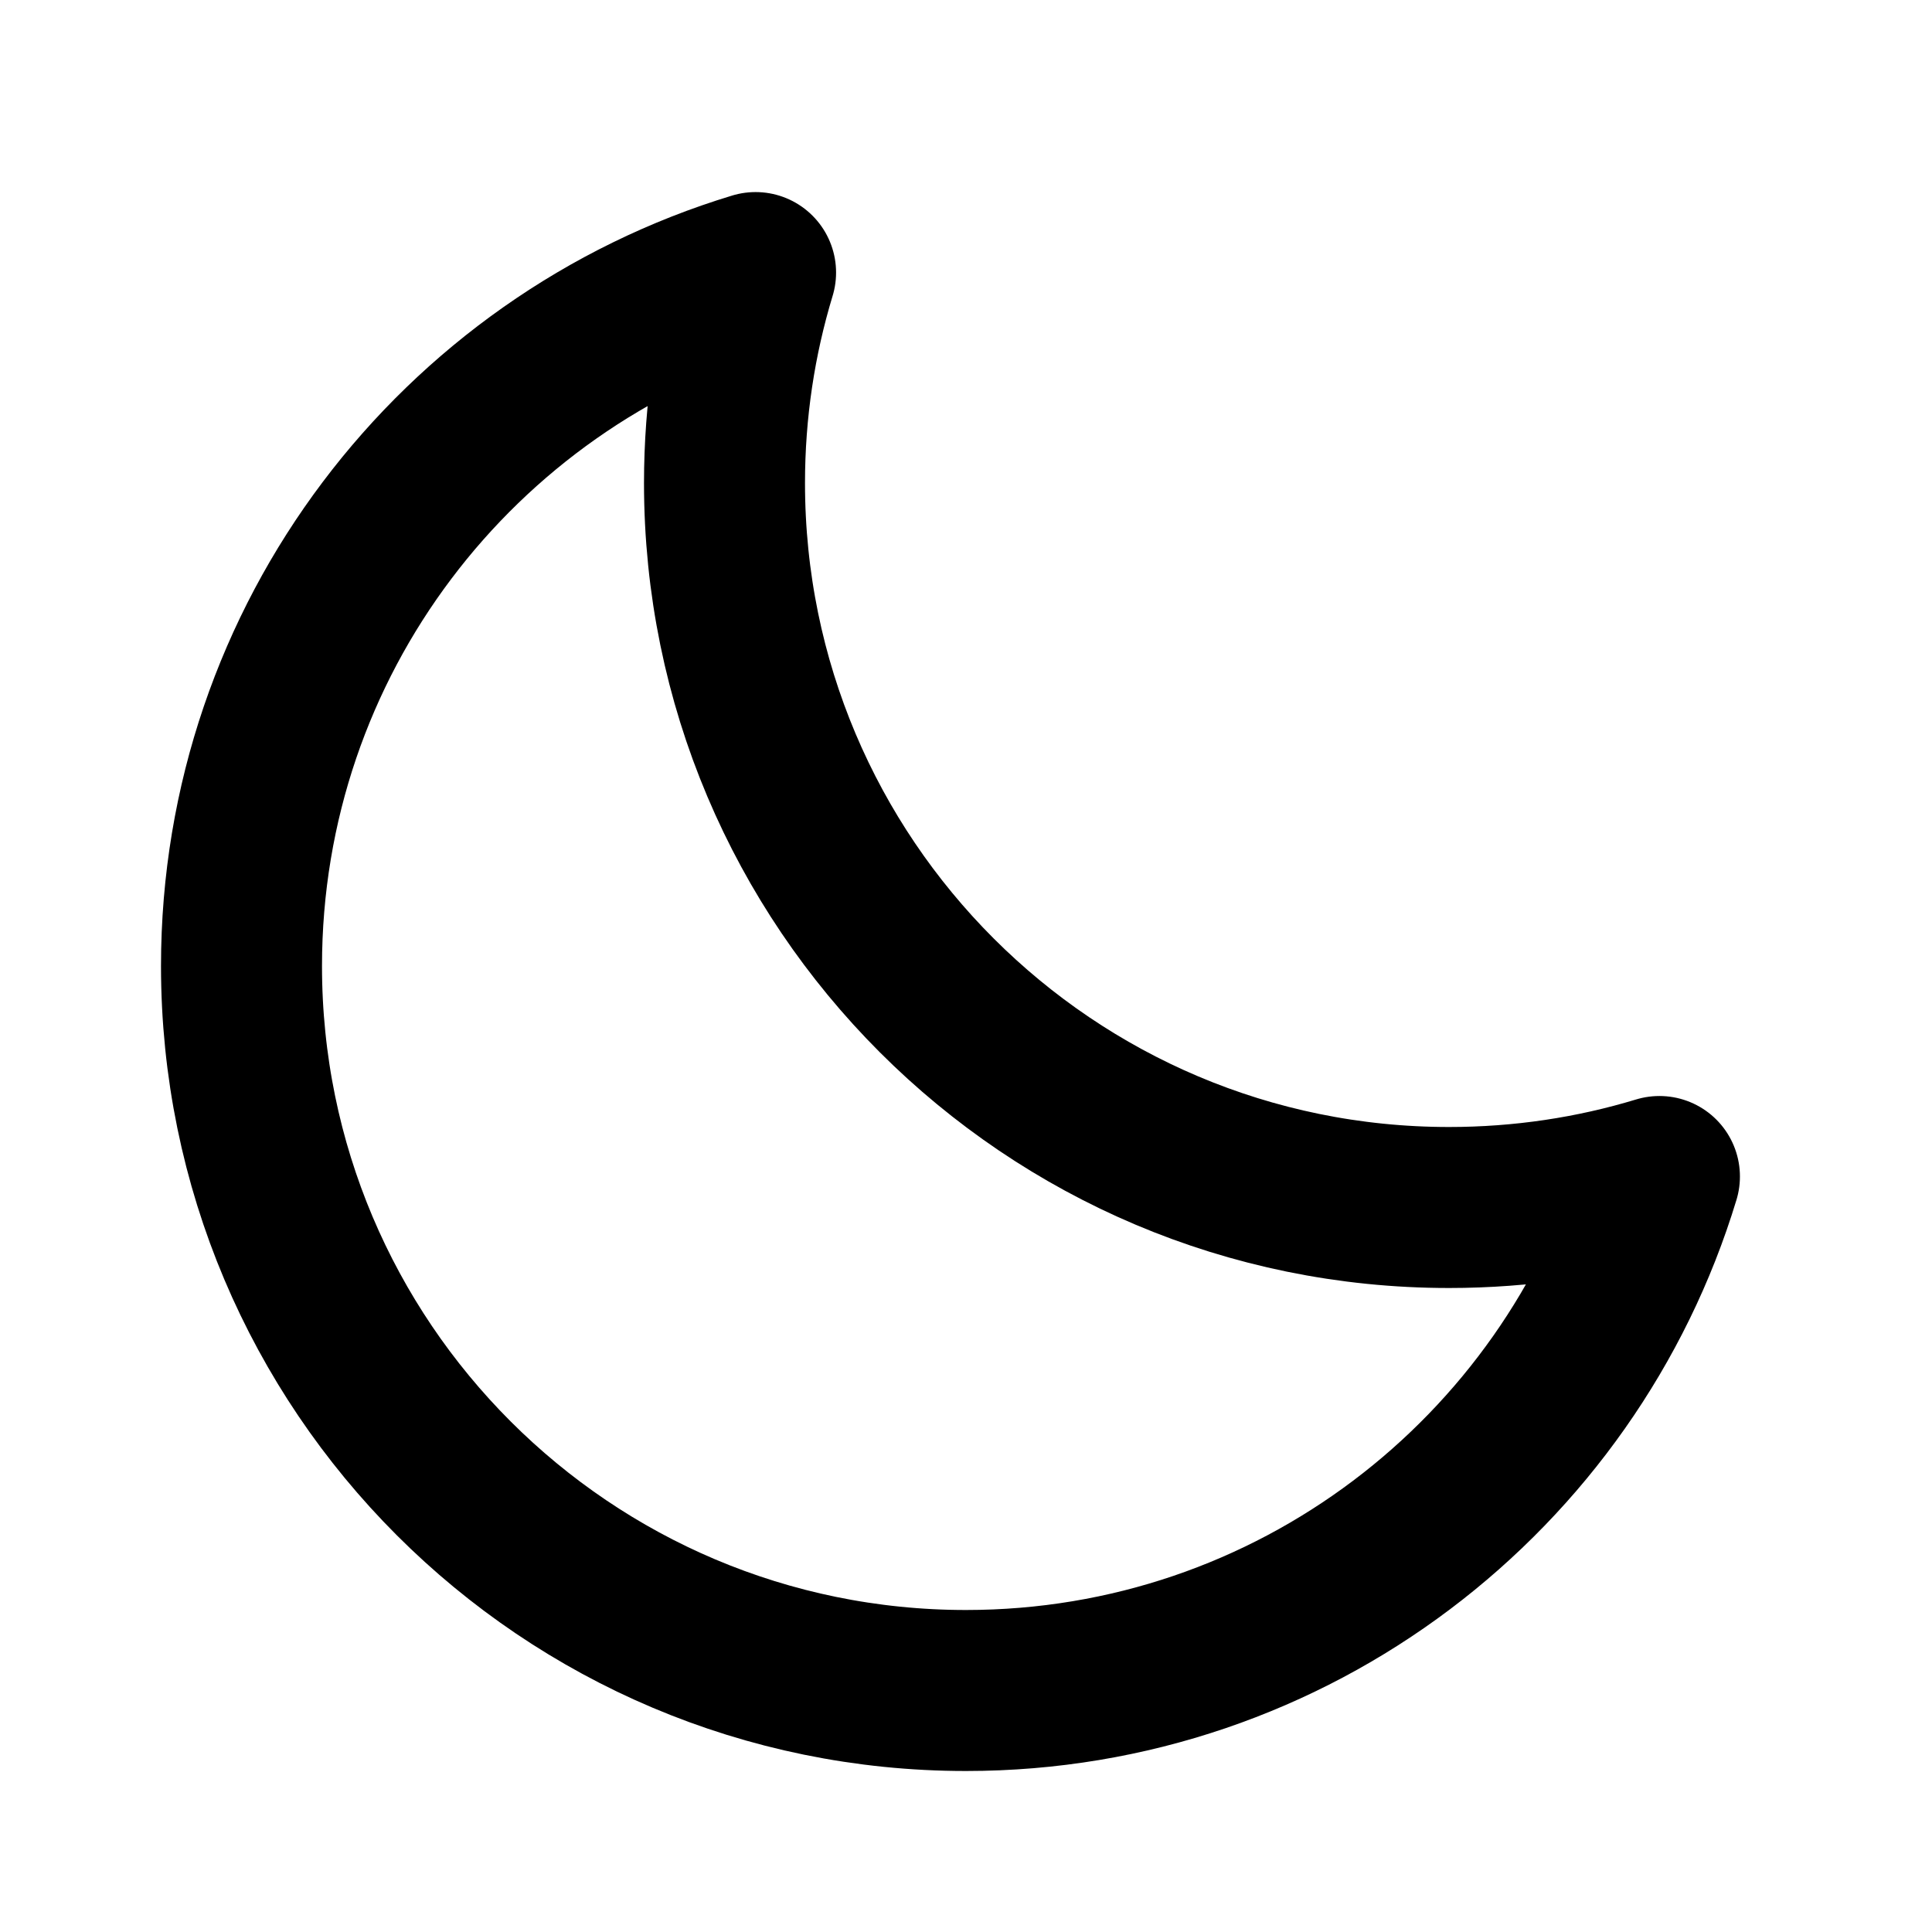
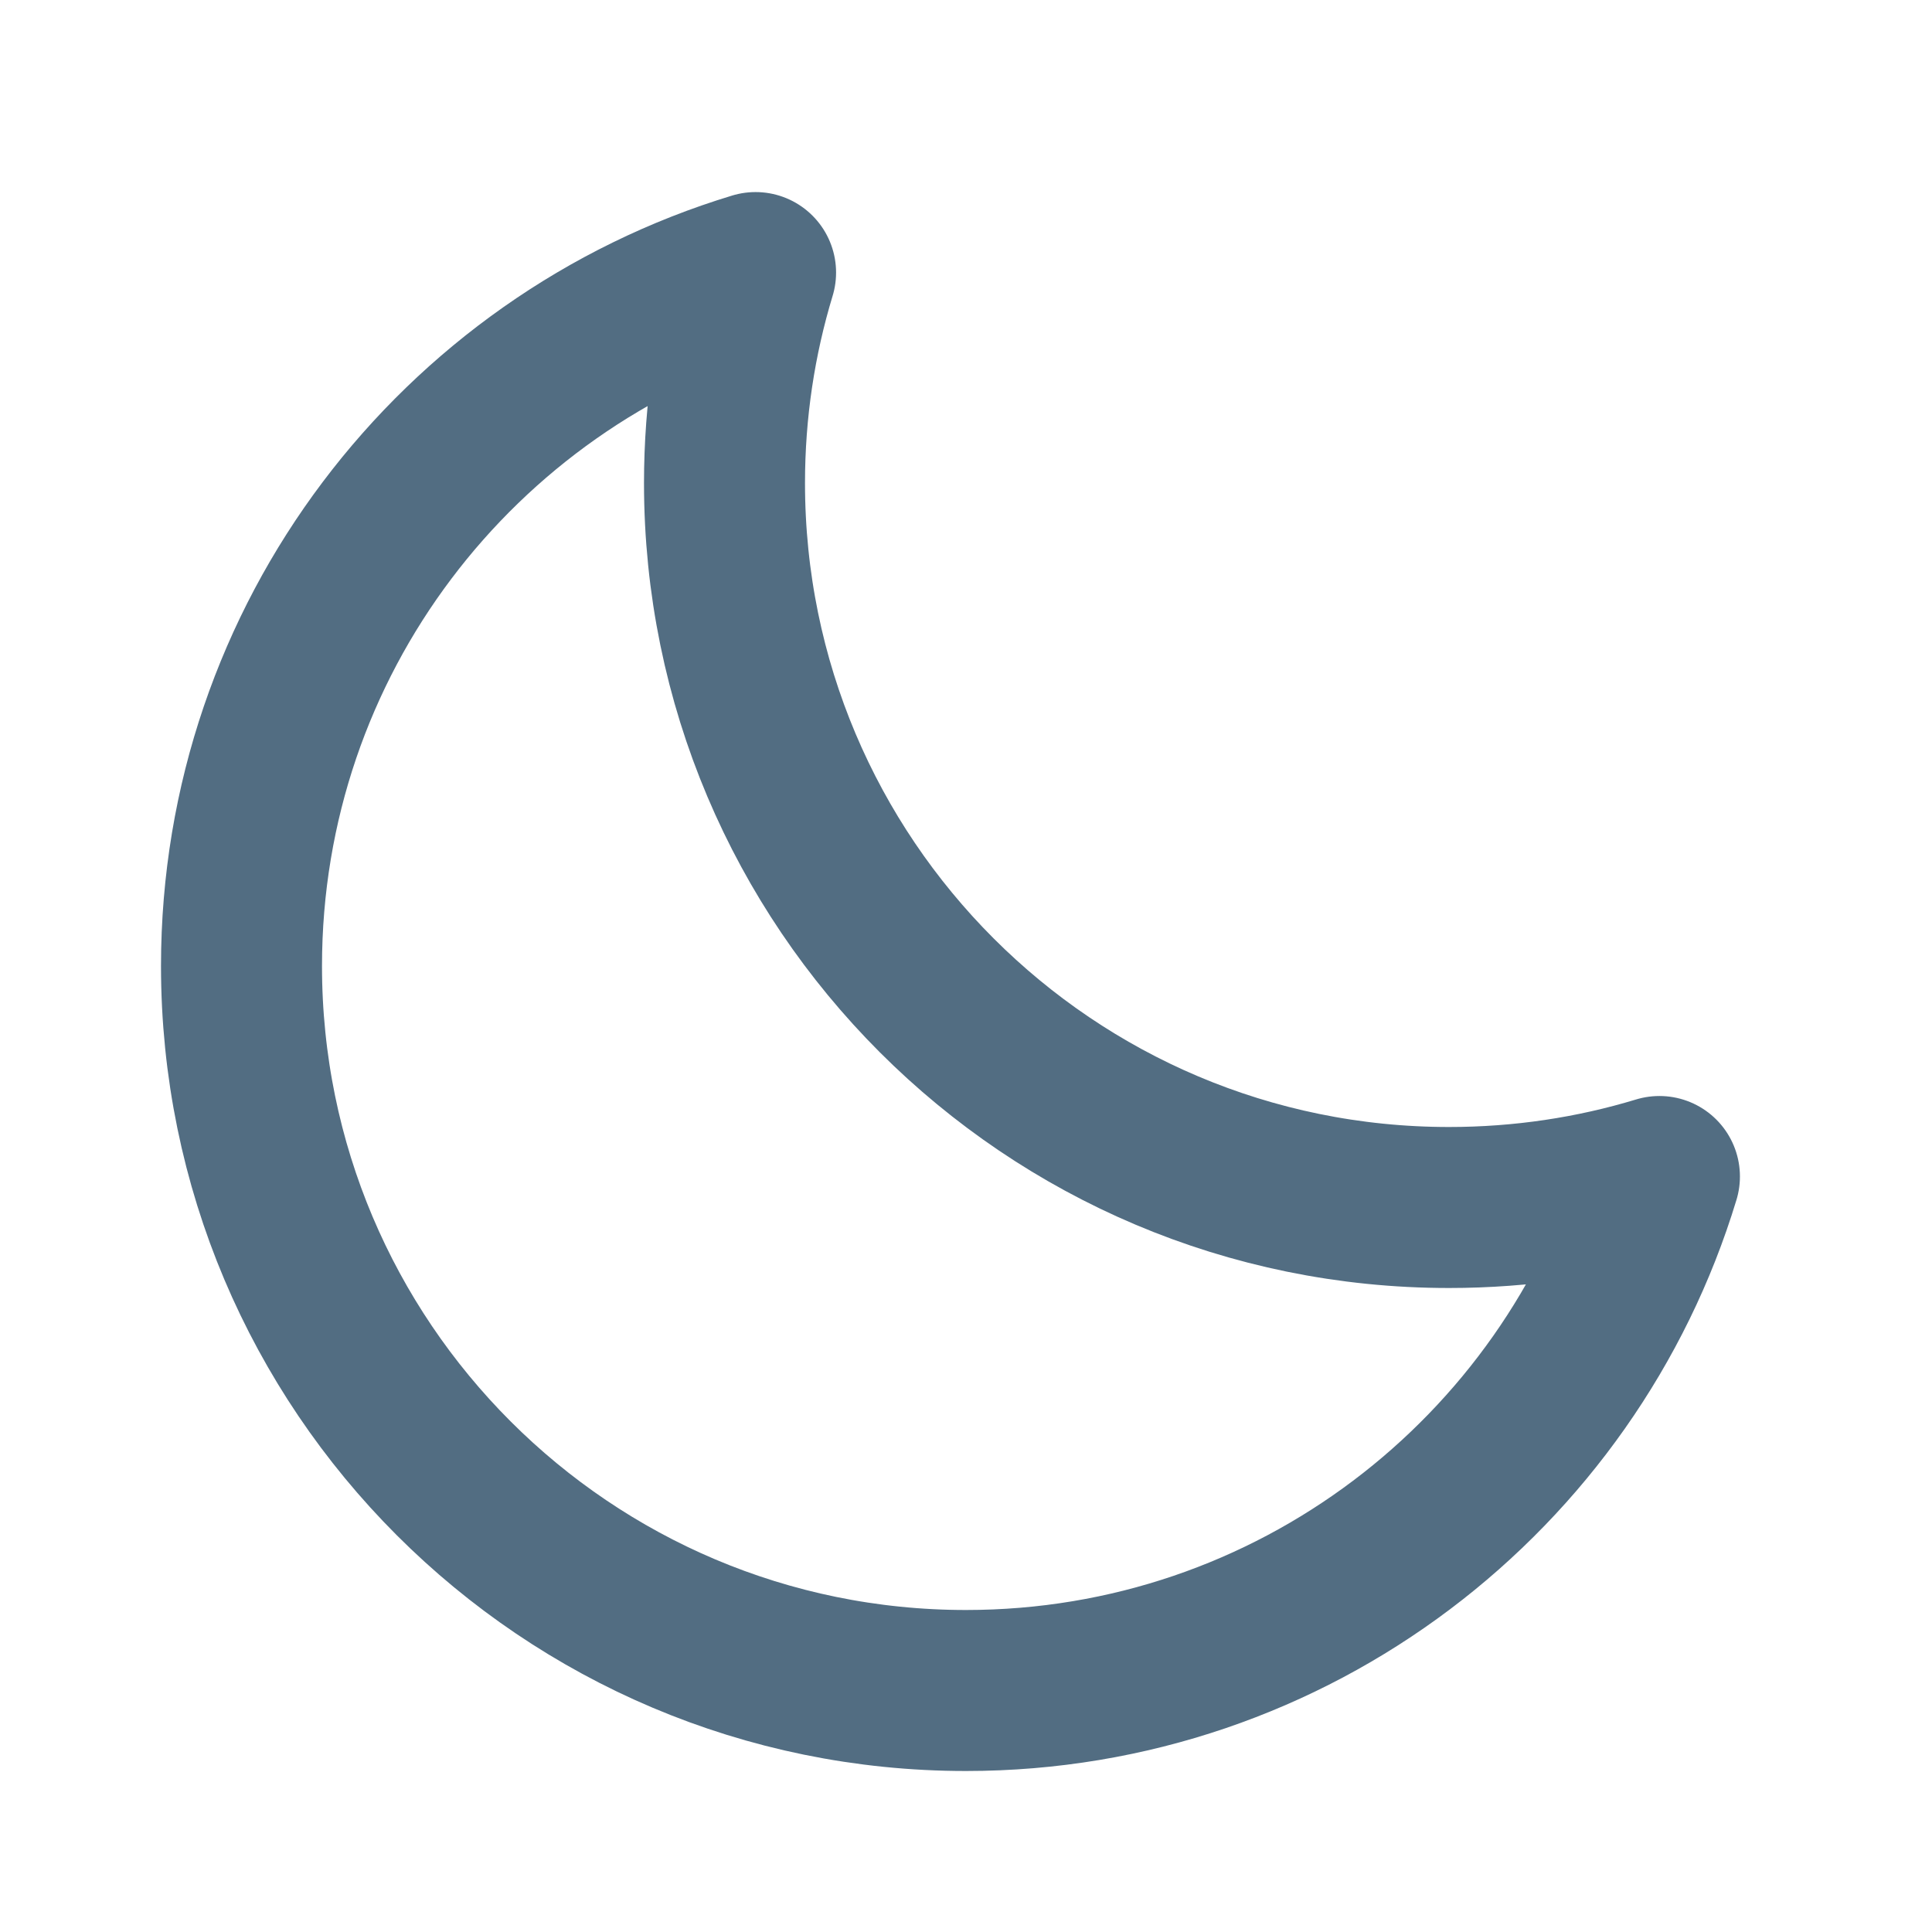
- <svg xmlns="http://www.w3.org/2000/svg" width="800px" height="800px" viewBox="0 0 24 24" fill="none">
+ <svg xmlns="http://www.w3.org/2000/svg" width="24px" height="24px" viewBox="0 0 24 24" fill="none">
  <g id="Environment / Moon">
-     <path id="Vector" d="M9 6C9 10.971 13.029 15 18 15C18.909 15 19.787 14.866 20.614 14.615C19.494 18.31 16.061 21 12 21C7.029 21 3 16.971 3 12C3 7.939 5.69 4.506 9.386 3.386C9.135 4.213 9 5.091 9 6Z" stroke="#000000" stroke-width="2" stroke-linecap="round" stroke-linejoin="round" />
+     <path id="Vector" d="M9 6C9 10.971 13.029 15 18 15C18.909 15 19.787 14.866 20.614 14.615C19.494 18.31 16.061 21 12 21C7.029 21 3 16.971 3 12C3 7.939 5.69 4.506 9.386 3.386C9.135 4.213 9 5.091 9 6Z" stroke="#526D82" stroke-width="2" stroke-linecap="round" stroke-linejoin="round" />
  </g>
</svg>
